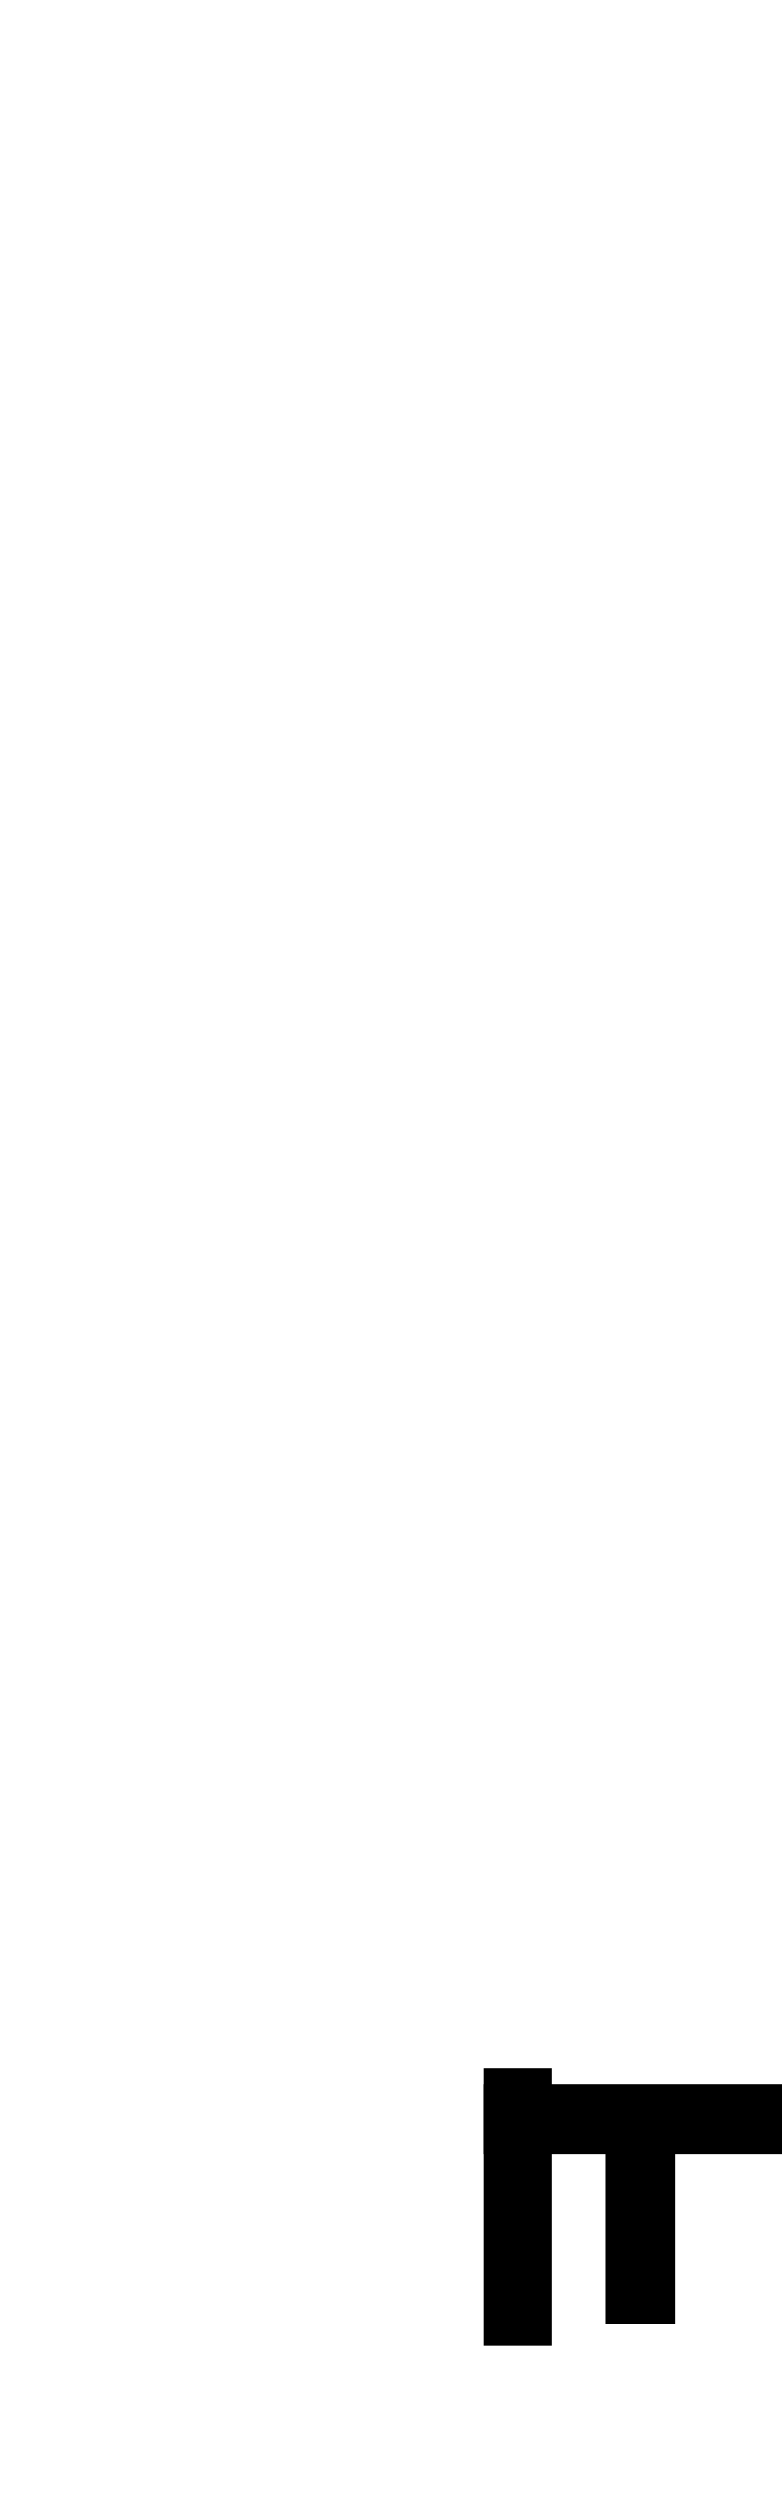
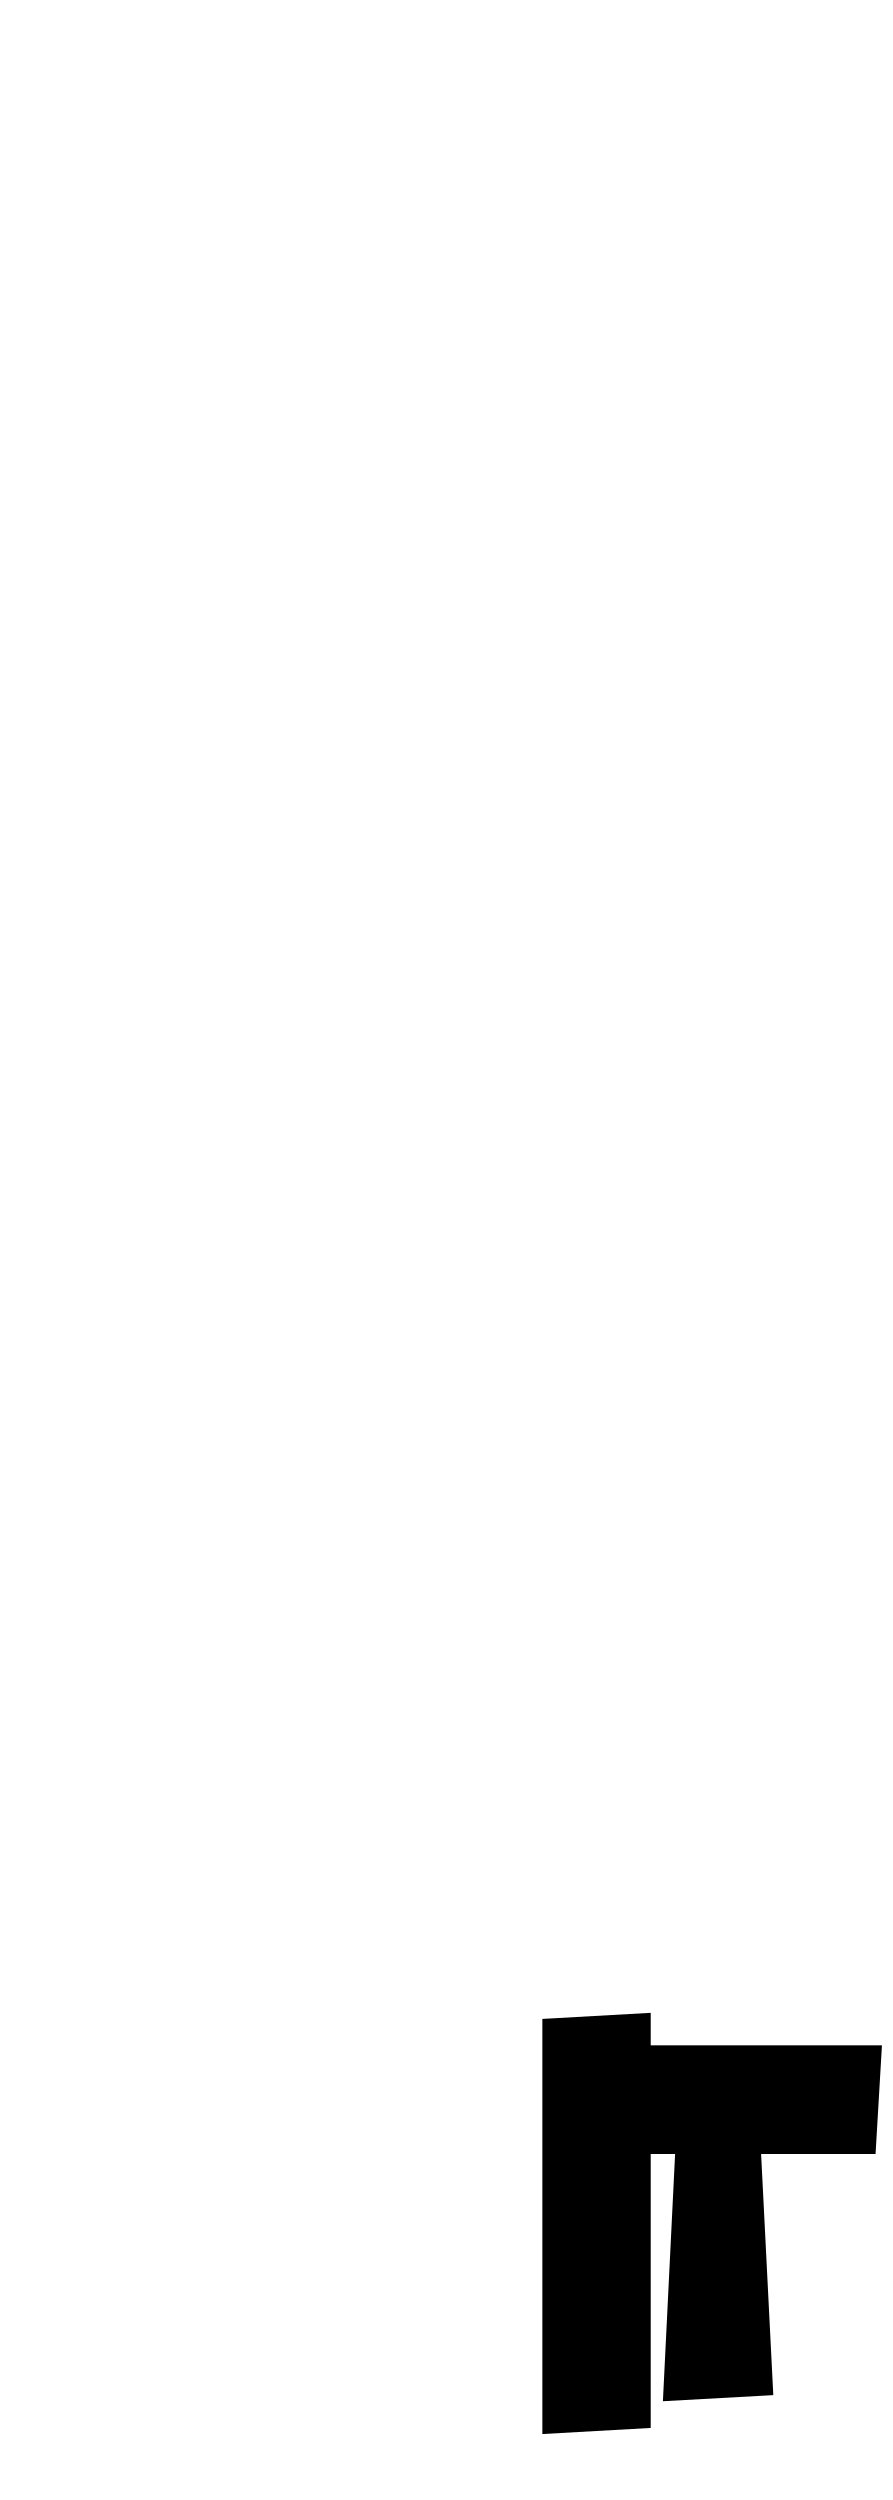
- <svg xmlns="http://www.w3.org/2000/svg" xmlns:xlink="http://www.w3.org/1999/xlink" width="48pt" height="153.609pt" viewBox="0 0 48 153.609" version="1.1">
+ <svg xmlns="http://www.w3.org/2000/svg" xmlns:xlink="http://www.w3.org/1999/xlink" width="48pt" height="134.469pt" viewBox="0 0 48 134.469" version="1.1">
  <defs>
    <g>
      <symbol overflow="visible" id="glyph0-0">
        <path style="stroke:none;" d="M 10.344 0 L 10.344 -78.547 L 55.547 -78.547 L 55.547 0 Z M 15.953 -5.609 L 49.938 -5.609 L 49.938 -72.938 L 15.953 -72.938 Z M 15.953 -5.609 " />
      </symbol>
      <symbol overflow="visible" id="glyph0-1">
-         <path style="stroke:none;" d="M 5.719 24.641 L 5.719 7.594 L 9.906 7.594 L 9.906 24.641 Z M 5.719 24.641 " />
+         <path style="stroke:none;" d="M 5.172 30.359 L 5.172 8.031 L 11 7.703 L 11 30.031 Z M 5.172 30.359 " />
      </symbol>
      <symbol overflow="visible" id="glyph0-2">
-         <path style="stroke:none;" d="M 32.453 13.859 C 31.566 13.859 30.832 13.547 30.25 12.922 C 29.664 12.297 29.375 11.547 29.375 10.672 C 29.375 9.859 29.664 9.16 30.25 8.578 C 30.832 7.992 31.566 7.703 32.453 7.703 C 33.254 7.703 33.969 7.992 34.594 8.578 C 35.219 9.16 35.531 9.859 35.531 10.672 C 35.531 11.547 35.219 12.297 34.594 12.922 C 33.969 13.547 33.254 13.859 32.453 13.859 Z M 13.203 23.312 L 13.203 12.875 L 5.719 12.875 L 5.719 8.578 L 25.078 8.578 L 25.078 12.875 L 17.484 12.875 L 17.484 23.312 Z M 32.453 24.312 C 31.566 24.312 30.832 24.016 30.25 23.422 C 29.664 22.836 29.375 22.109 29.375 21.234 C 29.375 20.422 29.664 19.703 30.25 19.078 C 30.832 18.461 31.566 18.156 32.453 18.156 C 33.254 18.156 33.969 18.461 34.594 19.078 C 35.219 19.703 35.531 20.422 35.531 21.234 C 35.531 22.109 35.219 22.836 34.594 23.422 C 33.969 24.016 33.254 24.312 32.453 24.312 Z M 32.453 24.312 " />
+         <path style="stroke:none;" d="M 31.688 17.047 C 30.438 17.047 29.426 16.66 28.656 15.891 C 27.883 15.117 27.5 13.926 27.5 12.312 C 27.5 10.781 27.883 9.629 28.656 8.859 C 29.426 8.086 30.438 7.703 31.688 7.703 C 32.926 7.703 33.93 8.086 34.703 8.859 C 35.473 9.629 35.859 10.781 35.859 12.312 C 35.859 13.926 35.473 15.117 34.703 15.891 C 33.93 16.66 32.926 17.047 31.688 17.047 Z M 11.656 28.594 L 12.312 15.297 L 5.719 15.297 L 6.047 9.453 L 23.438 9.453 L 23.094 15.297 L 16.938 15.297 L 17.594 28.266 Z M 31.562 30.359 C 30.32 30.359 29.297 29.973 28.484 29.203 C 27.68 28.43 27.281 27.238 27.281 25.625 C 27.281 24.008 27.68 22.836 28.484 22.109 C 29.297 21.379 30.32 21.016 31.562 21.016 C 32.812 21.016 33.82 21.379 34.594 22.109 C 35.363 22.836 35.75 24.008 35.75 25.625 C 35.75 27.238 35.363 28.43 34.594 29.203 C 33.82 29.973 32.812 30.359 31.562 30.359 Z M 31.562 30.359 " />
      </symbol>
    </g>
  </defs>
  <g id="surface1">
    <g style="fill:rgb(0%,0%,0%);fill-opacity:1;">
-       <use xlink:href="#glyph0-1" x="24" y="119.484" />
-       <use xlink:href="#glyph0-2" x="24" y="119.484" />
+       <use xlink:href="#glyph0-1" x="24" y="100.562" />
+       <use xlink:href="#glyph0-2" x="24" y="100.562" />
    </g>
  </g>
</svg>
